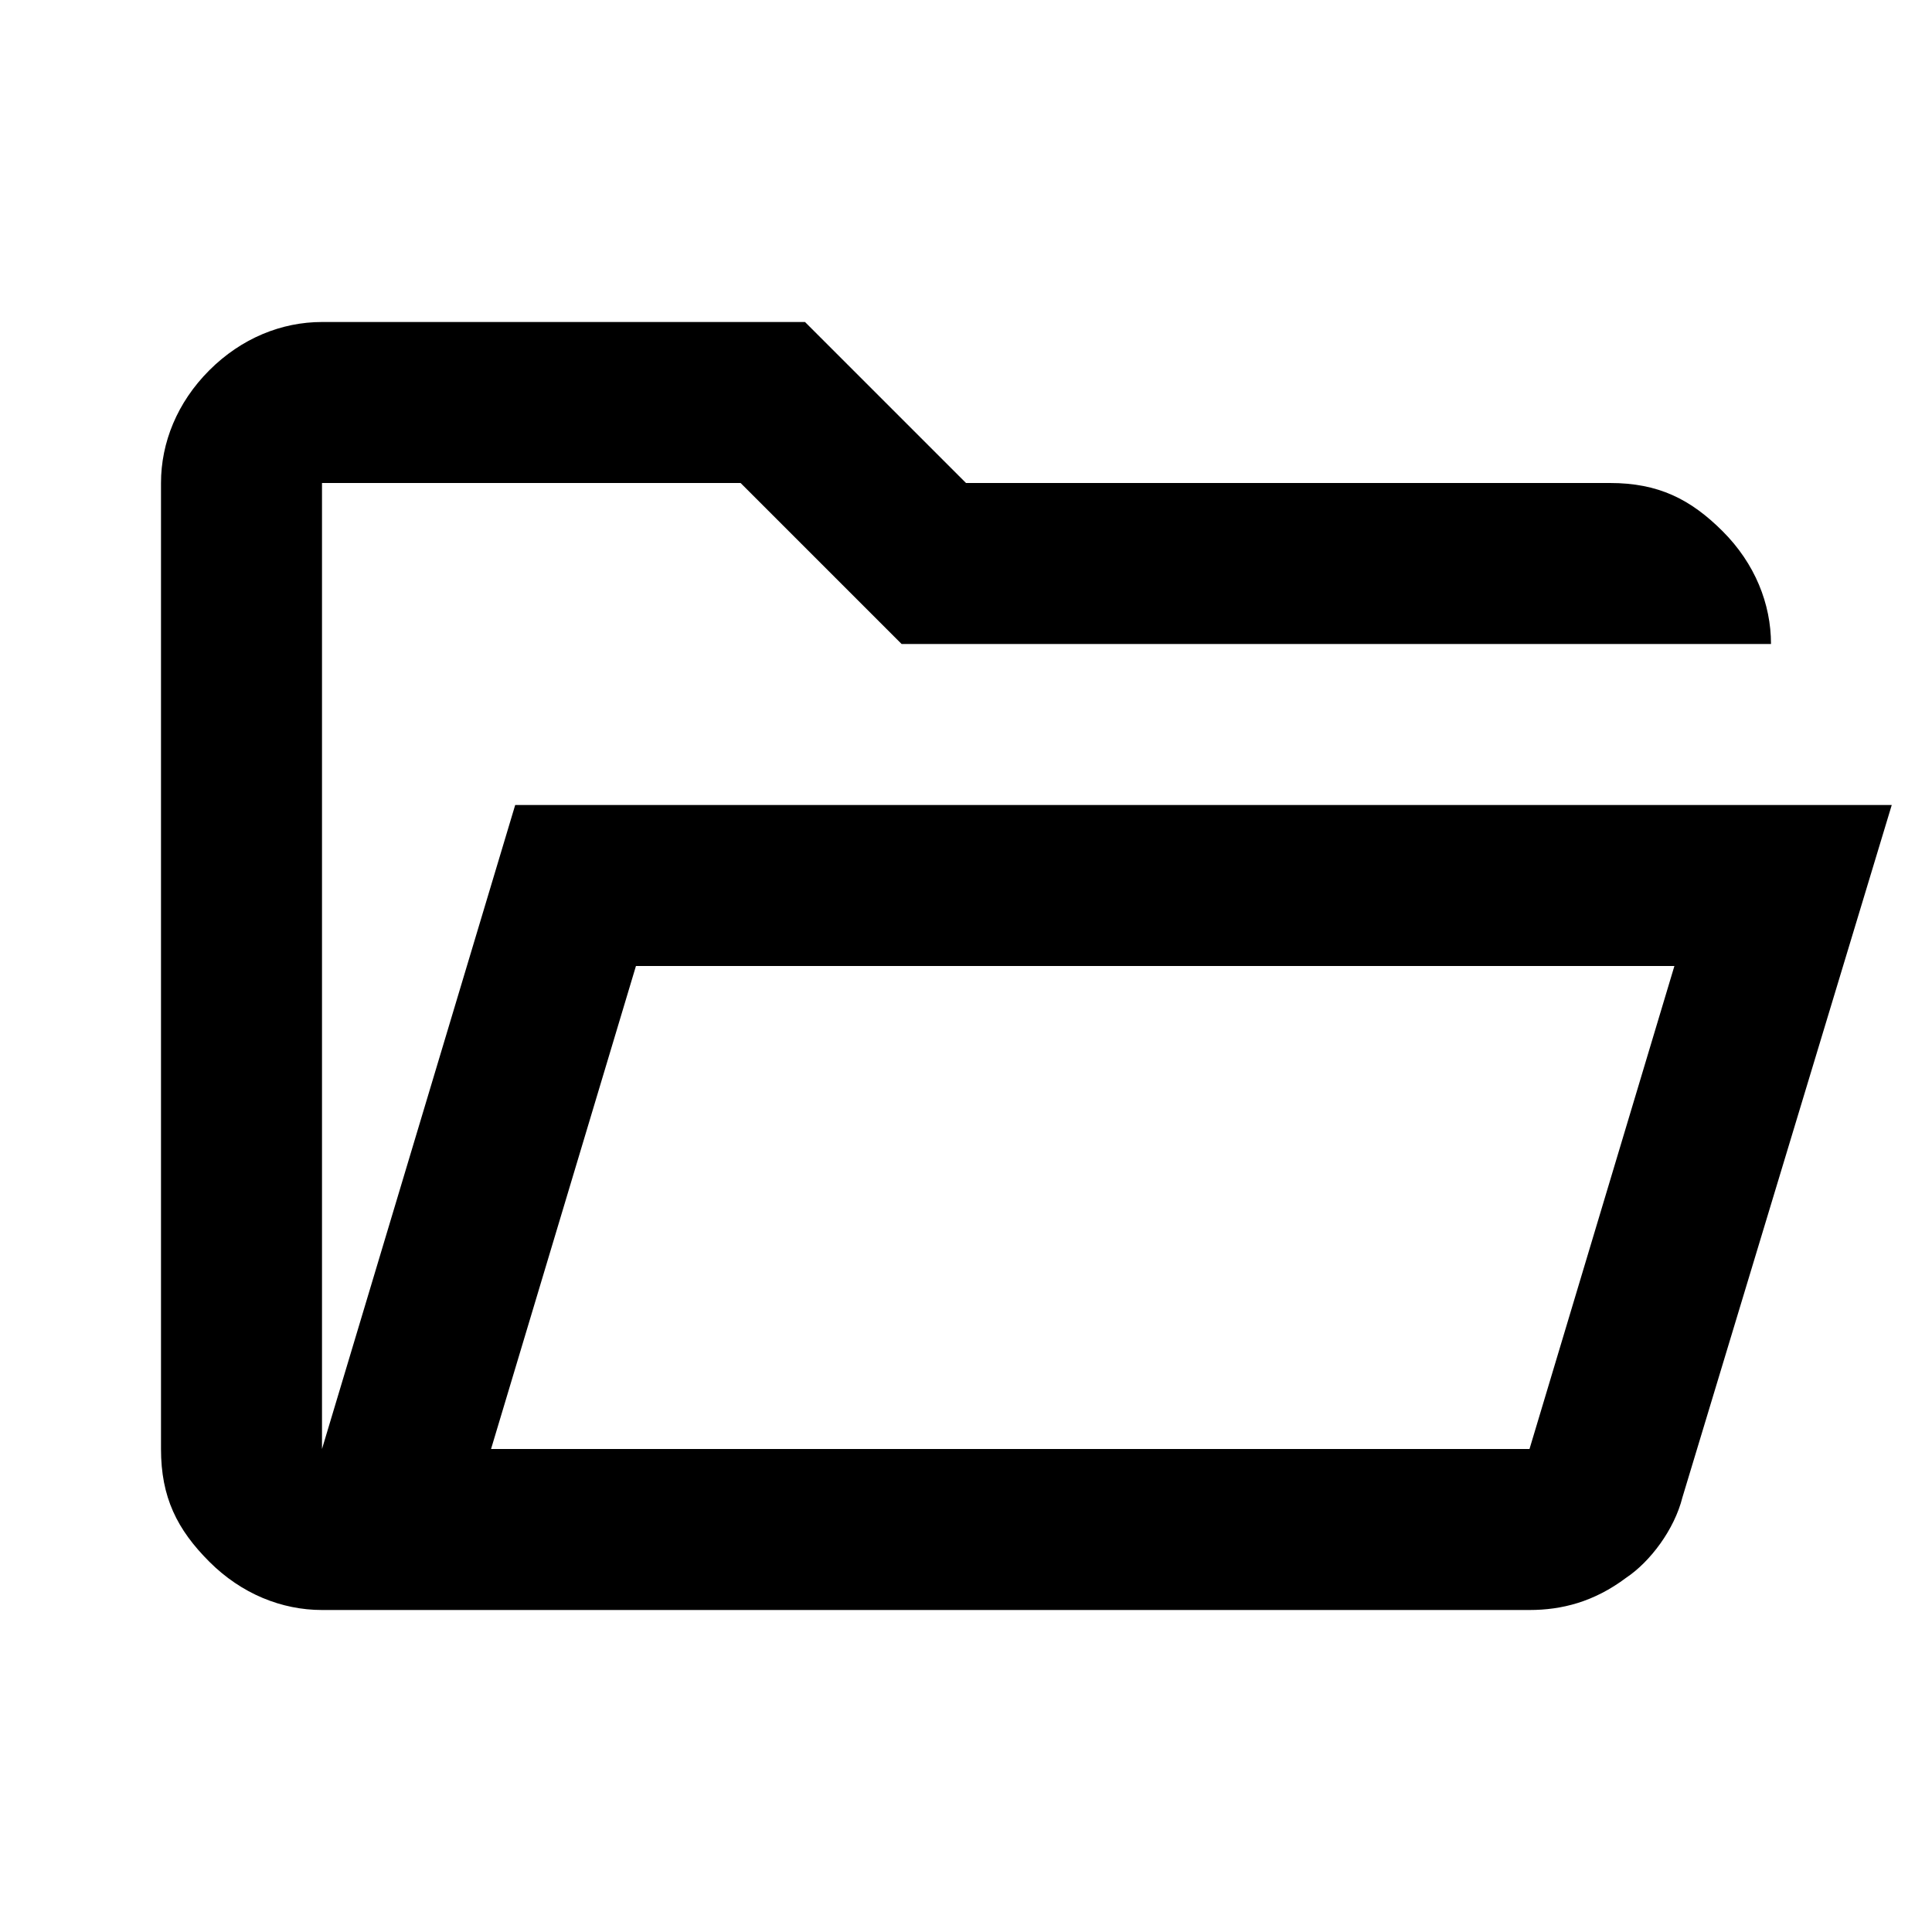
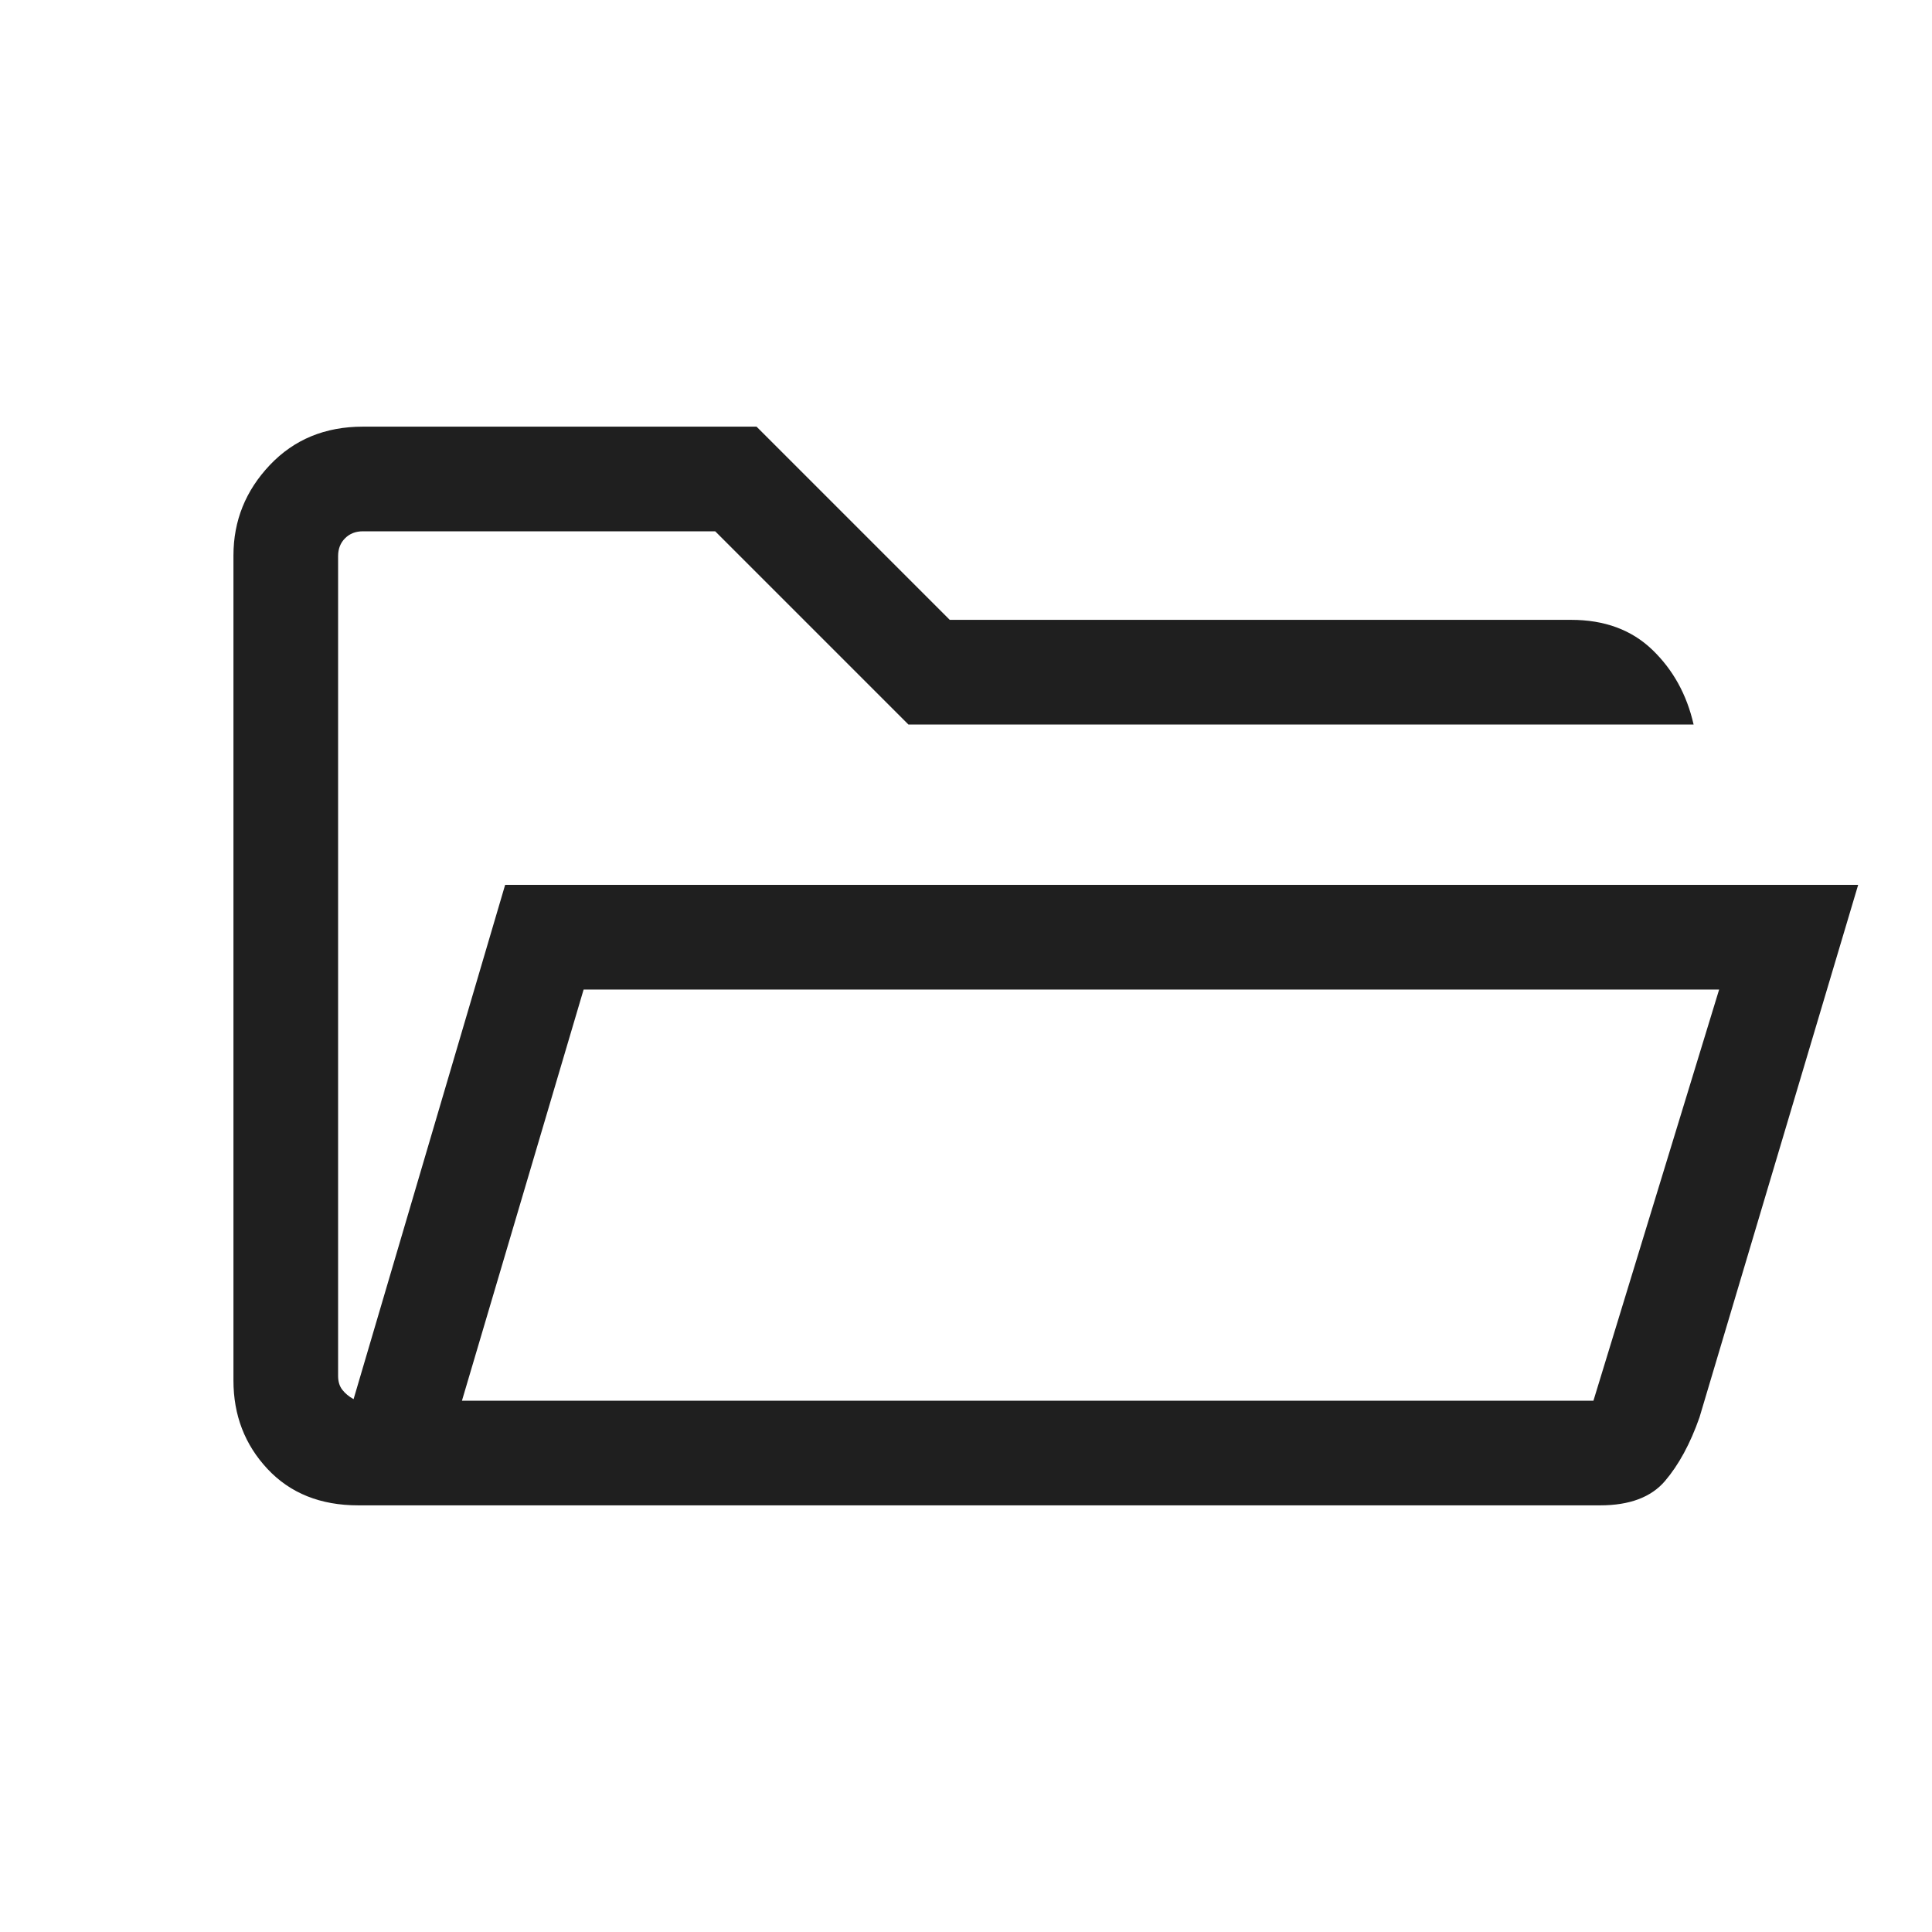
- <svg xmlns="http://www.w3.org/2000/svg" version="1.1" id="Layer_1" x="0px" y="0px" viewBox="0 0 24 24" style="enable-background:new 0 0 24 24;" xml:space="preserve">
-   <g>
-     <path d="M4,20c-0.5,0-1-0.2-1.4-0.6S2,18.6,2,18V6c0-0.5,0.2-1,0.6-1.4C3,4.2,3.5,4,4,4h6l2,2h8c0.6,0,1,0.2,1.4,0.6   C21.8,7,22,7.5,22,8H11.2l-2-2H4v12l2.4-8h17.1l-2.6,8.6c-0.1,0.4-0.4,0.8-0.7,1C19.8,19.9,19.4,20,19,20H4z M6.1,18H19l1.8-6H7.9   L6.1,18z M6.1,18l1.8-6L6.1,18z M4,8V6V8z" />
+ <svg xmlns="http://www.w3.org/2000/svg" height="20px" viewBox="0 0 960 960" width="20px" fill="#1f1f1f">
+   <g transform="translate(0 960)">
+     <path d="M178-212q-28.15 0-45.08-18.09Q116-248.17 116-274.04v-409.93q0-25.87 18.08-44.95Q152.16-748 180.31-748h195.61l96 96h308.77q24.85 0 40.31 14.85 15.46 14.84 20.54 37.15H451.38l-96-96H180.31q-5.39 0-8.85 3.46t-3.46 8.85v407.38q0 4.23 2.12 6.92 2.11 2.7 5.57 4.62L251-520.31h672.31l-78.85 264.62q-6.85 19.53-17.15 31.61Q817-212 795.08-212H178Zm51.54-52h562.23l62.46-204.31H290L229.54-264Zm0 0L290-468.31 229.54-264ZM168-600V-696v96Z" />
  </g>
</svg>
